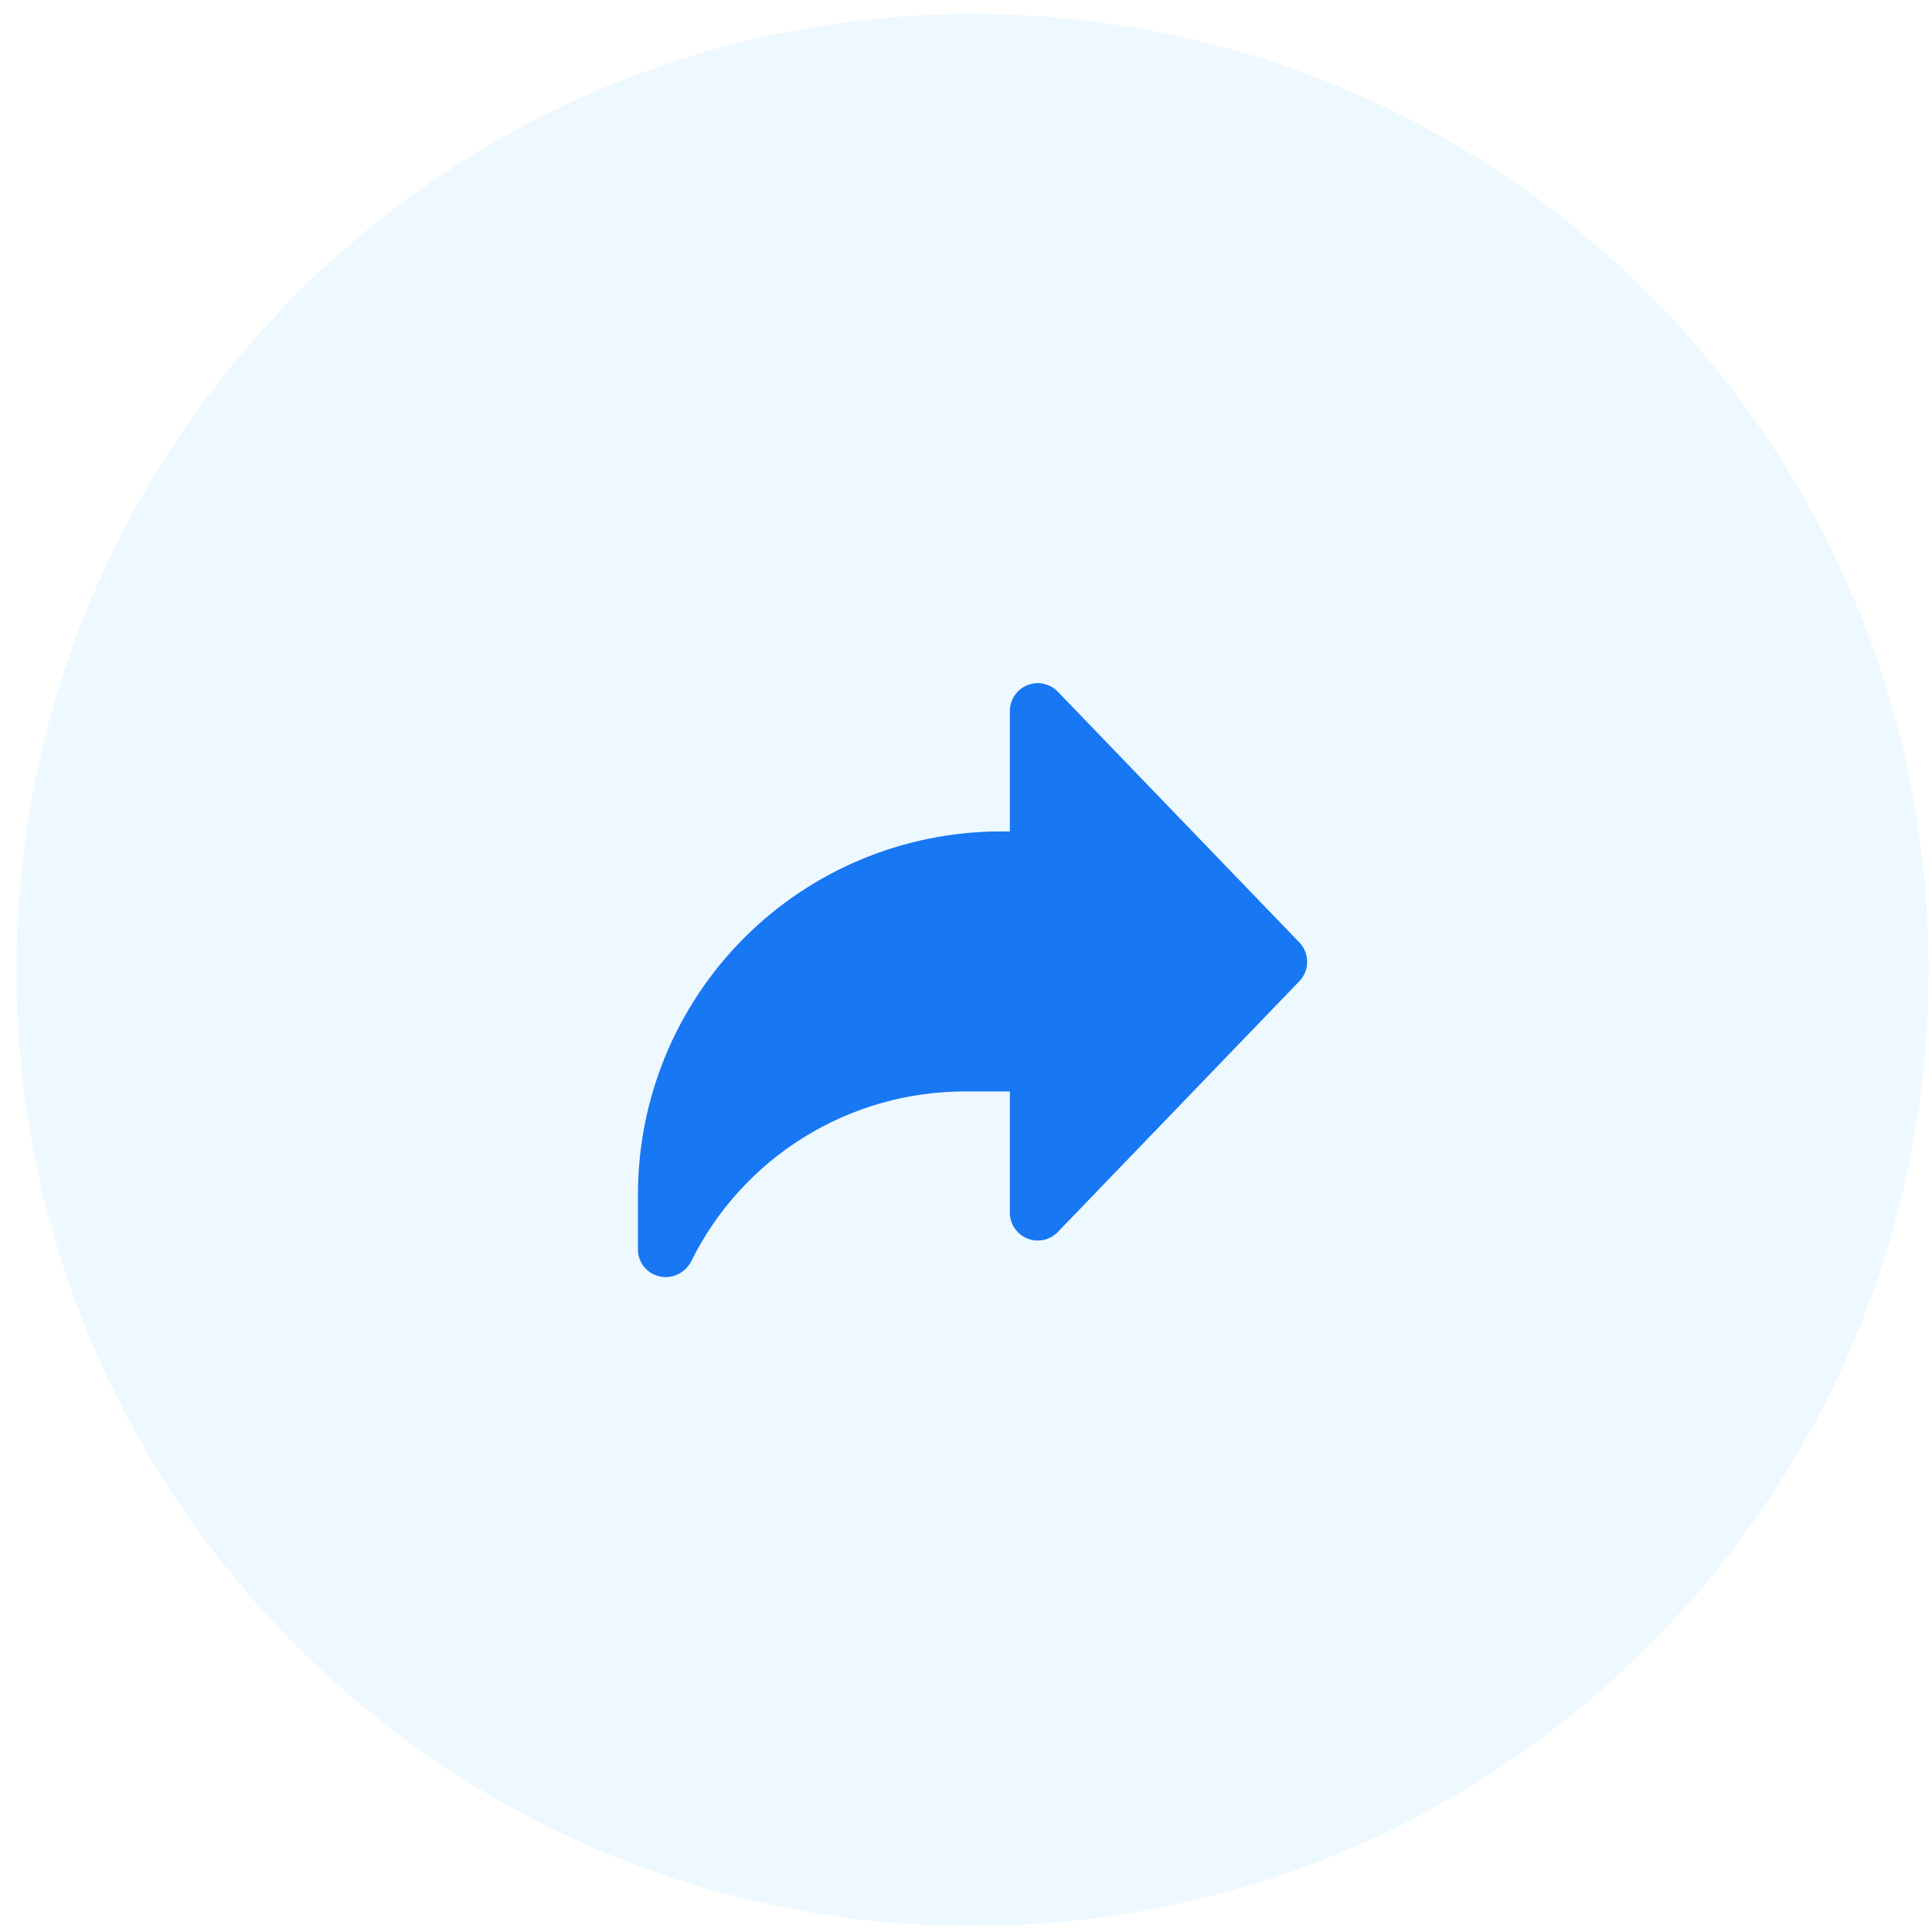
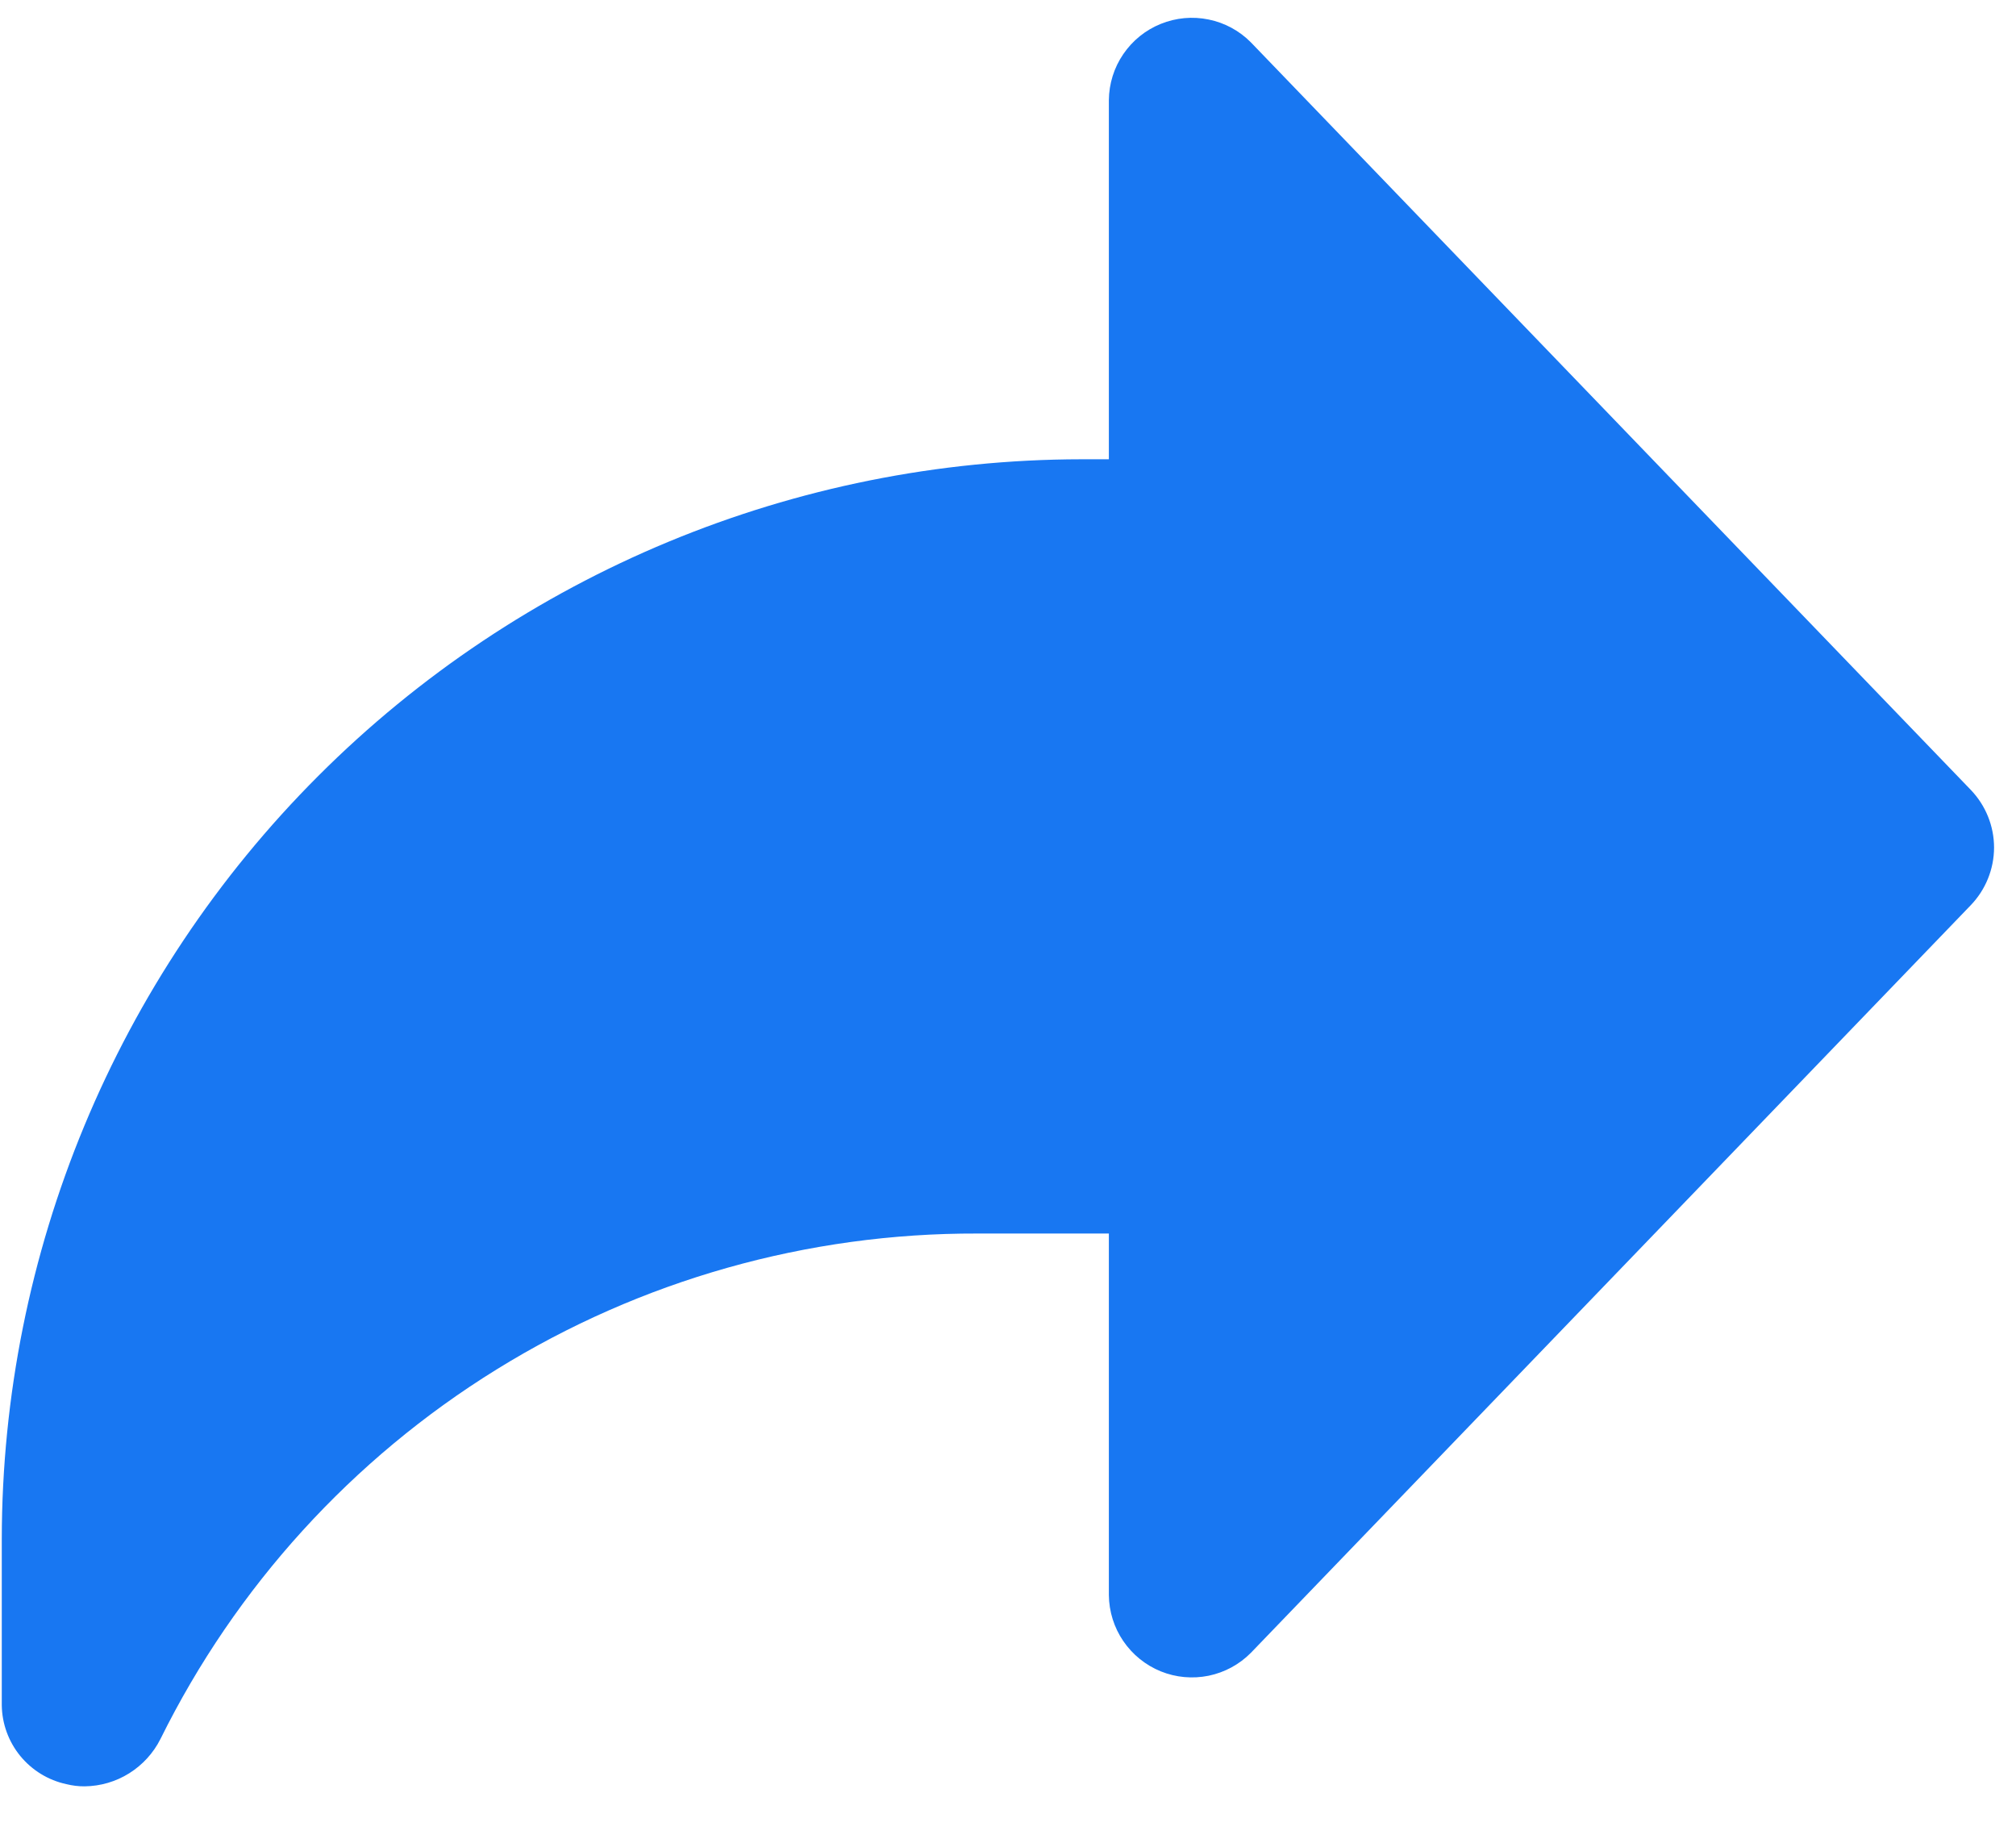
- <svg xmlns="http://www.w3.org/2000/svg" width="97" height="97" viewBox="0 0 97 97" fill="none">
-   <path d="M48.829 96.7C75.339 96.7 96.829 75.21 96.829 48.7C96.829 22.19 75.339 0.7 48.829 0.7C22.32 0.7 0.829 22.19 0.829 48.7C0.829 75.21 22.32 96.7 48.829 96.7Z" fill="#C3E4FF" fill-opacity="0.28" />
-   <path d="M65.237 47.318L53.098 34.716C52.904 34.519 52.656 34.384 52.385 34.328C52.114 34.273 51.832 34.298 51.576 34.403C51.319 34.507 51.1 34.684 50.944 34.913C50.788 35.142 50.704 35.411 50.702 35.688V41.744H50.235C45.409 41.75 40.781 43.669 37.368 47.083C33.955 50.496 32.035 55.123 32.029 59.95V62.752C32.034 63.064 32.144 63.366 32.342 63.608C32.54 63.849 32.813 64.017 33.119 64.083C33.22 64.109 33.324 64.121 33.428 64.121C33.694 64.117 33.953 64.041 34.179 63.9C34.404 63.759 34.587 63.559 34.706 63.322C35.976 60.755 37.94 58.596 40.376 57.09C42.811 55.583 45.62 54.79 48.483 54.799H50.702V60.895C50.704 61.172 50.788 61.442 50.944 61.67C51.1 61.899 51.319 62.077 51.576 62.181C51.832 62.285 52.114 62.31 52.385 62.255C52.656 62.199 52.904 62.064 53.098 61.867L65.235 49.265C65.487 49.004 65.629 48.655 65.629 48.292C65.63 47.929 65.489 47.58 65.237 47.318Z" fill="#1877F2" />
+ <svg xmlns="http://www.w3.org/2000/svg" width="34" height="31" viewBox="0 0 34 31" fill="none">
+   <path d="M33.237 13.318L21.098 0.716C20.904 0.519 20.655 0.384 20.384 0.329C20.113 0.273 19.832 0.299 19.576 0.403C19.32 0.506 19.1 0.684 18.944 0.913C18.788 1.141 18.704 1.411 18.701 1.688V7.744H18.235C13.409 7.75 8.781 9.67 5.368 13.083C1.955 16.496 0.035 21.123 0.03 25.95V28.752C0.034 29.064 0.144 29.366 0.342 29.608C0.54 29.849 0.813 30.017 1.119 30.083C1.22 30.108 1.324 30.121 1.428 30.12C1.694 30.117 1.954 30.041 2.179 29.9C2.404 29.759 2.587 29.559 2.706 29.322C3.976 26.755 5.94 24.596 8.376 23.09C10.811 21.583 13.62 20.79 16.483 20.799H18.701V26.895C18.704 27.172 18.788 27.442 18.944 27.67C19.1 27.899 19.32 28.077 19.576 28.181C19.832 28.285 20.113 28.31 20.384 28.255C20.655 28.199 20.904 28.064 21.098 27.867L33.235 15.265C33.487 15.004 33.629 14.655 33.63 14.292C33.63 13.929 33.489 13.58 33.237 13.318Z" fill="#1877F2" />
</svg>
